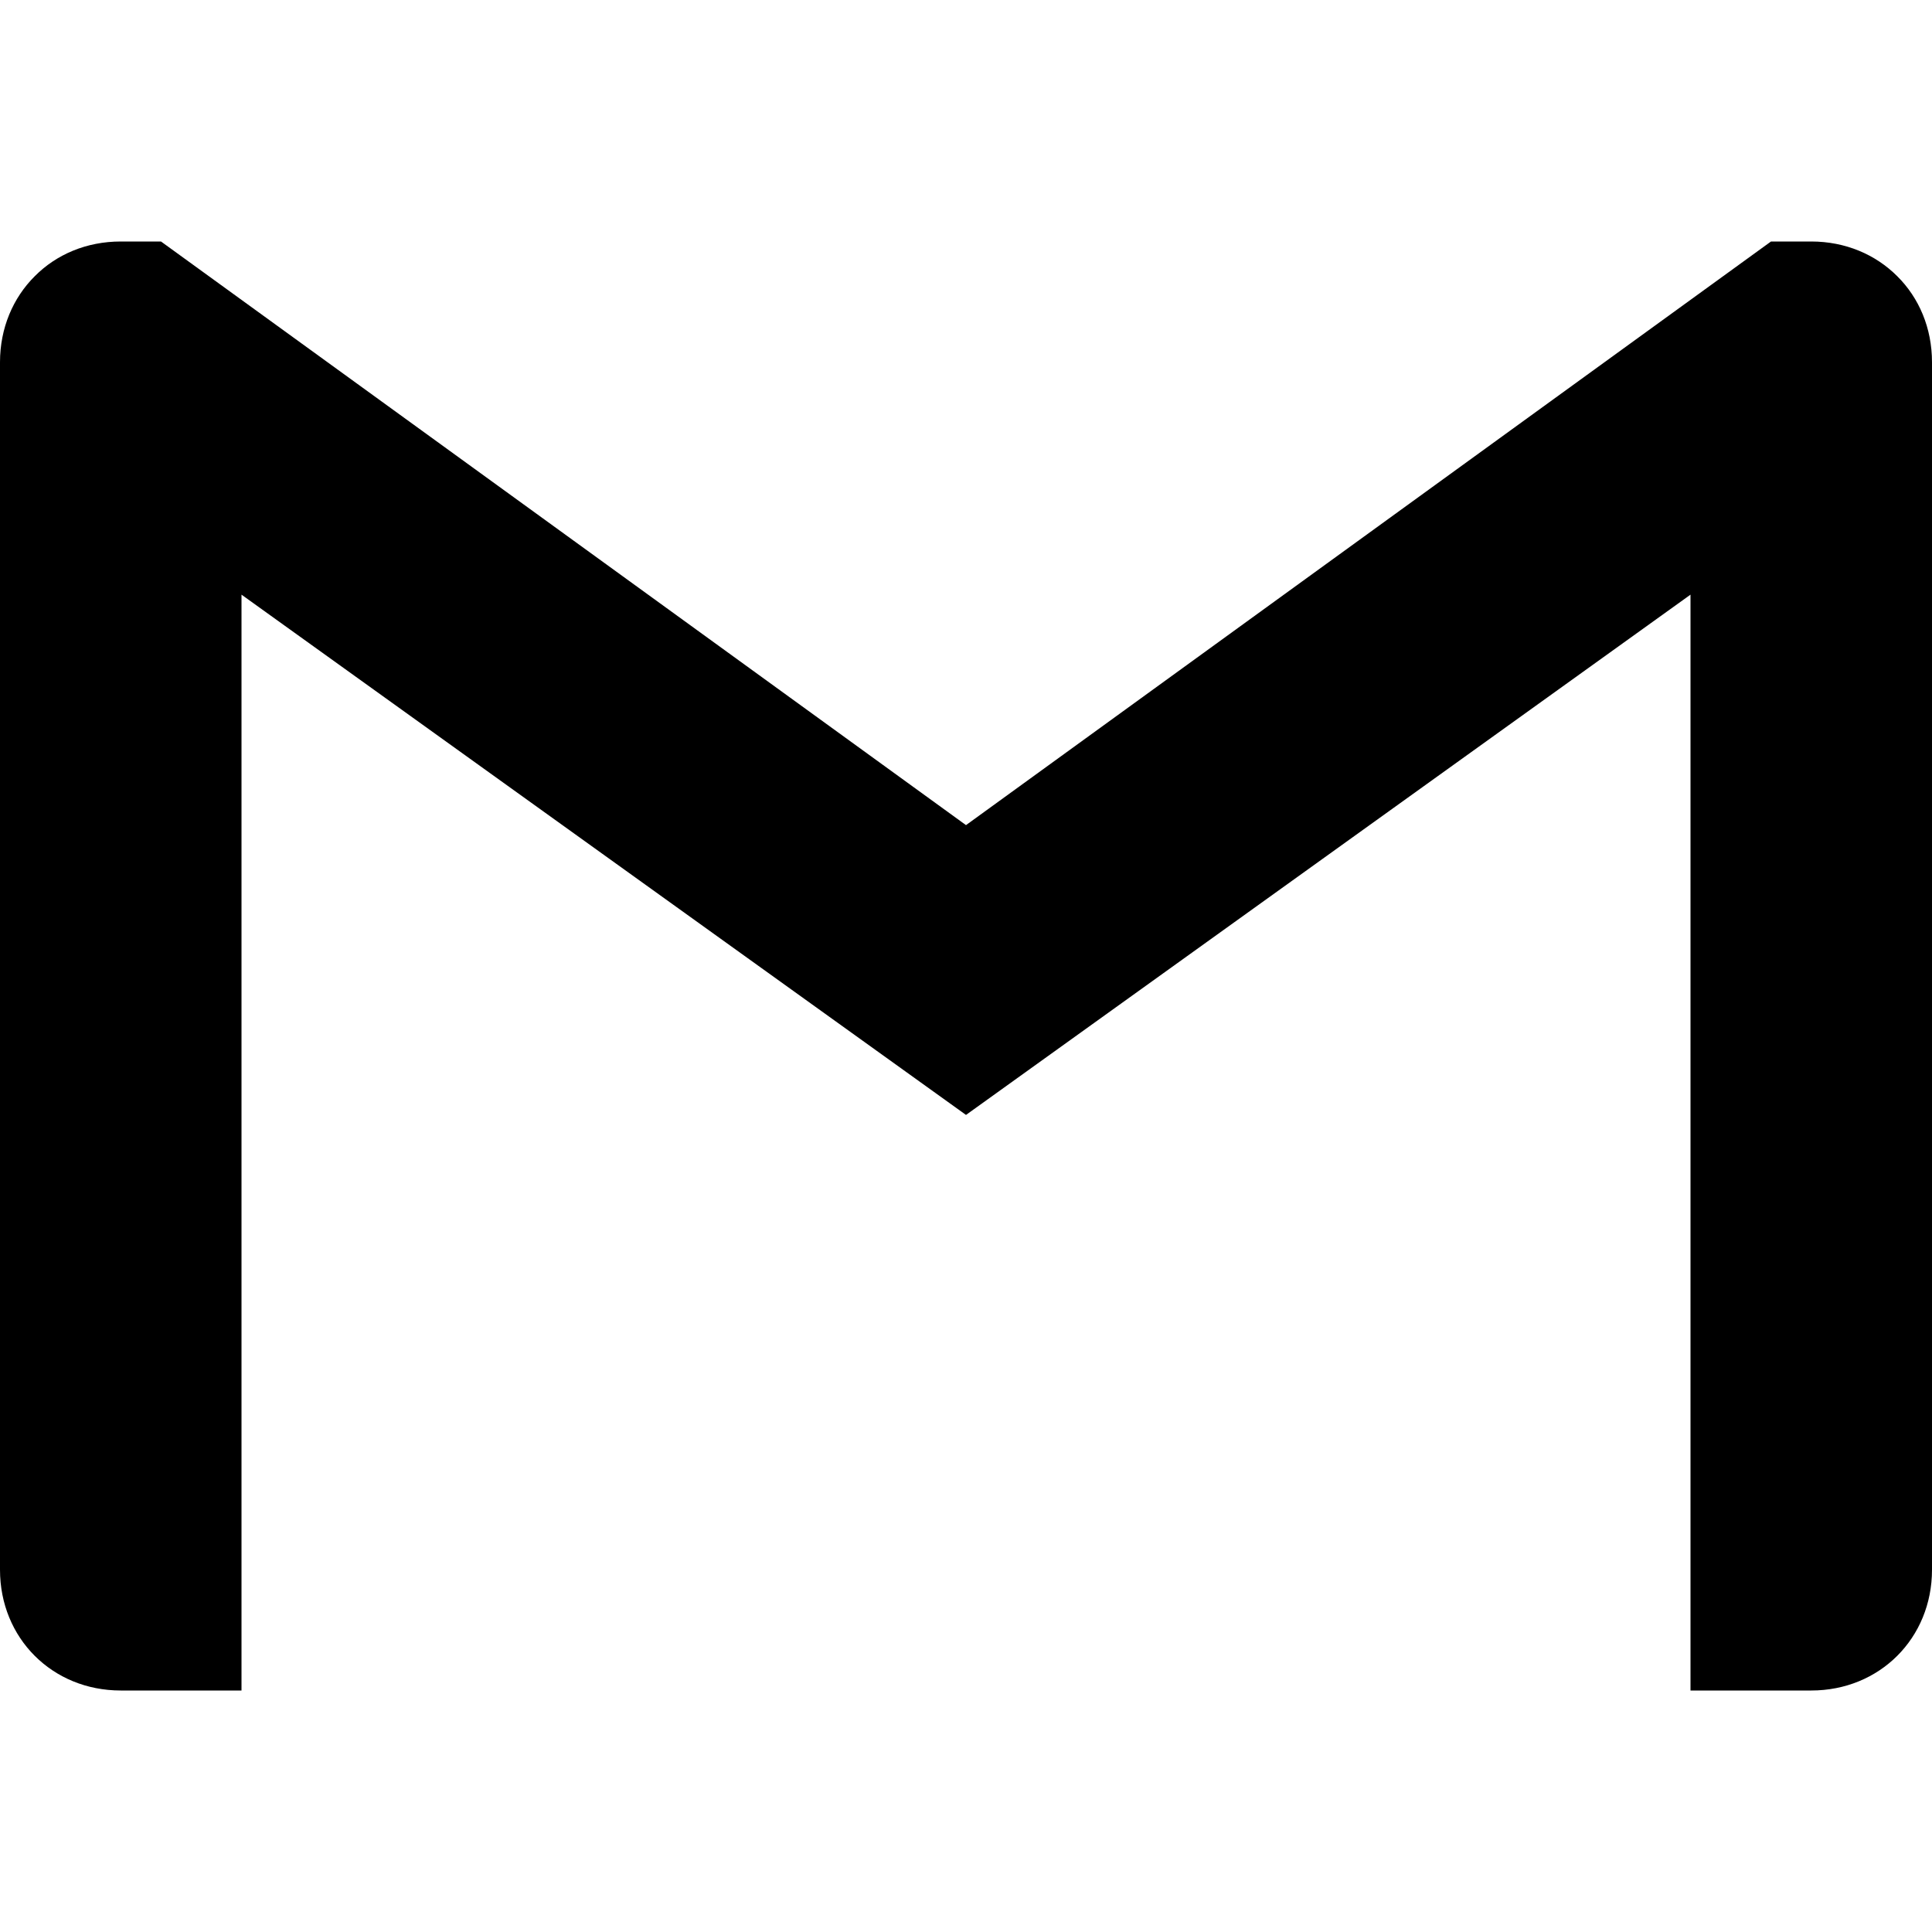
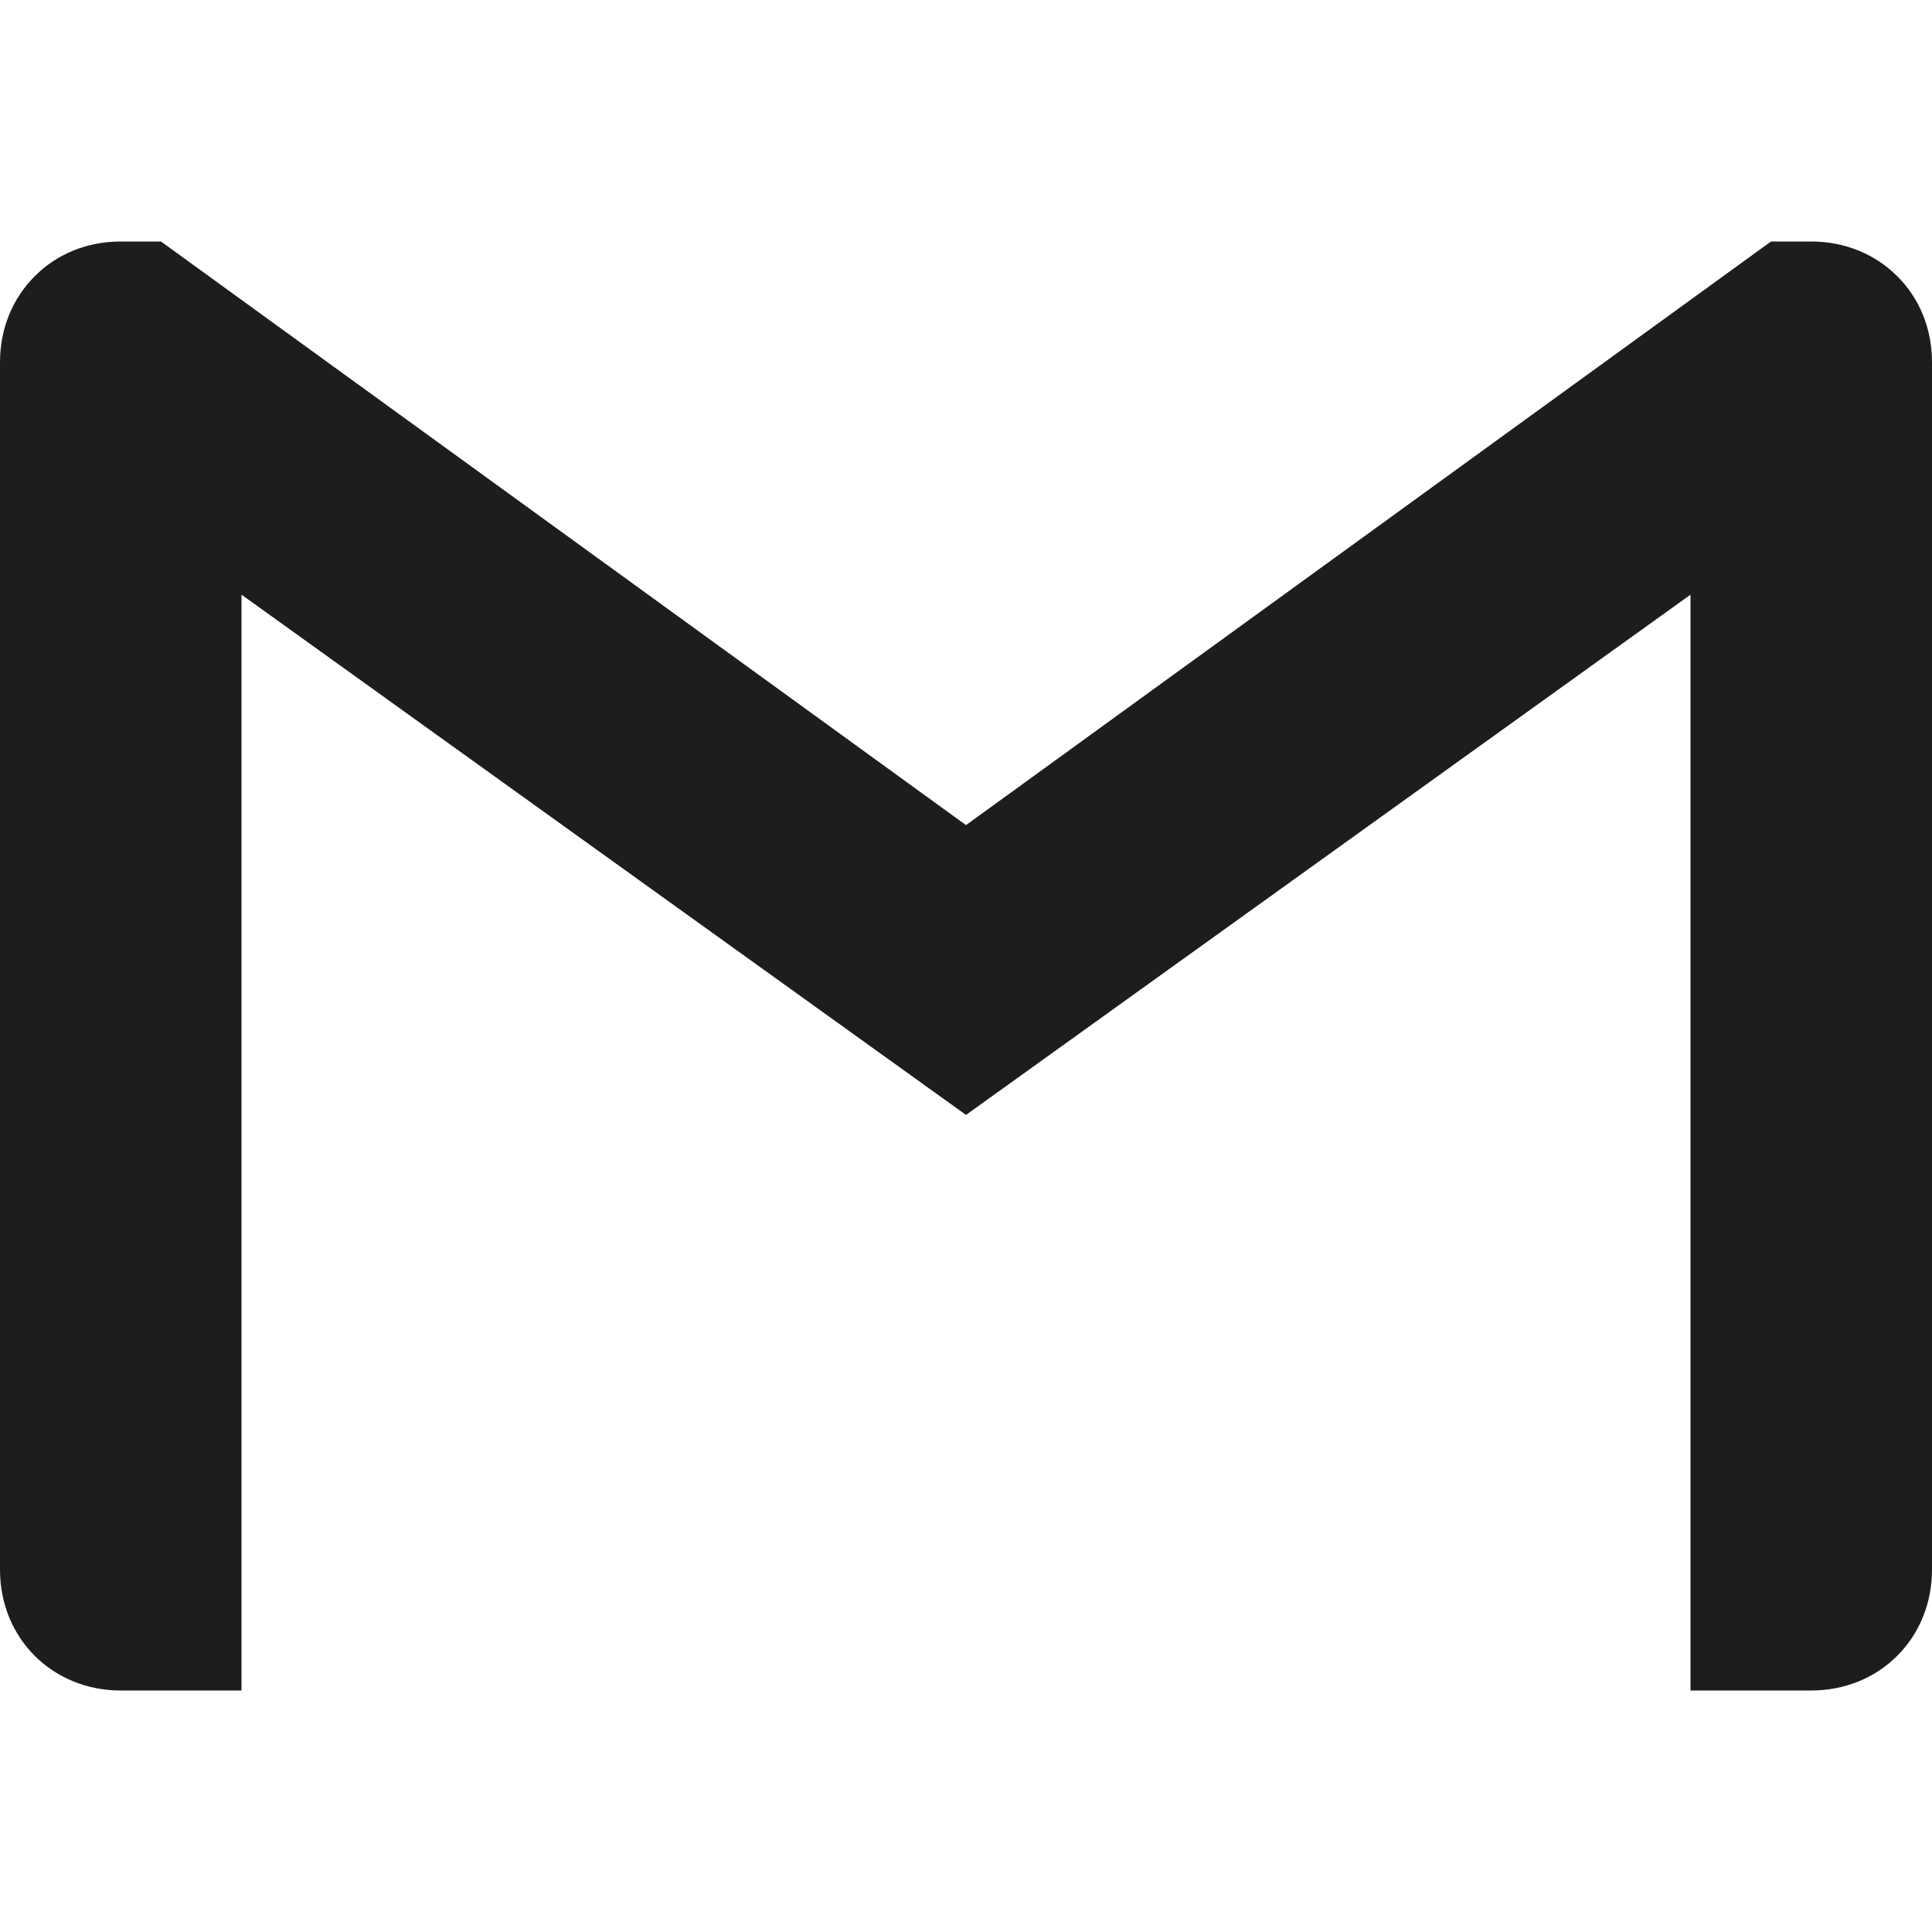
<svg xmlns="http://www.w3.org/2000/svg" role="img" viewBox="0 0 24 24">
-   <path d="M24 4.5v15c0 .85-.65 1.5-1.5 1.5H21V7.387l-9 6.463-9-6.463V21H1.5C.649 21 0 20.35 0 19.5v-15c0-.425.162-.8.431-1.068C.7 3.16 1.076 3 1.5 3H2l10 7.25L22 3h.5c.425 0 .8.162 1.069.432.27.268.431.643.431 1.068z" />
+   <path d="M24 4.5v15c0 .85-.65 1.5-1.5 1.5H21V7.387l-9 6.463-9-6.463V21H1.5C.649 21 0 20.35 0 19.5v-15c0-.425.162-.8.431-1.068C.7 3.16 1.076 3 1.5 3H2l10 7.25L22 3h.5c.425 0 .8.162 1.069.432.27.268.431.643.431 1.068z" fill="#1d1d1d" />
</svg>
